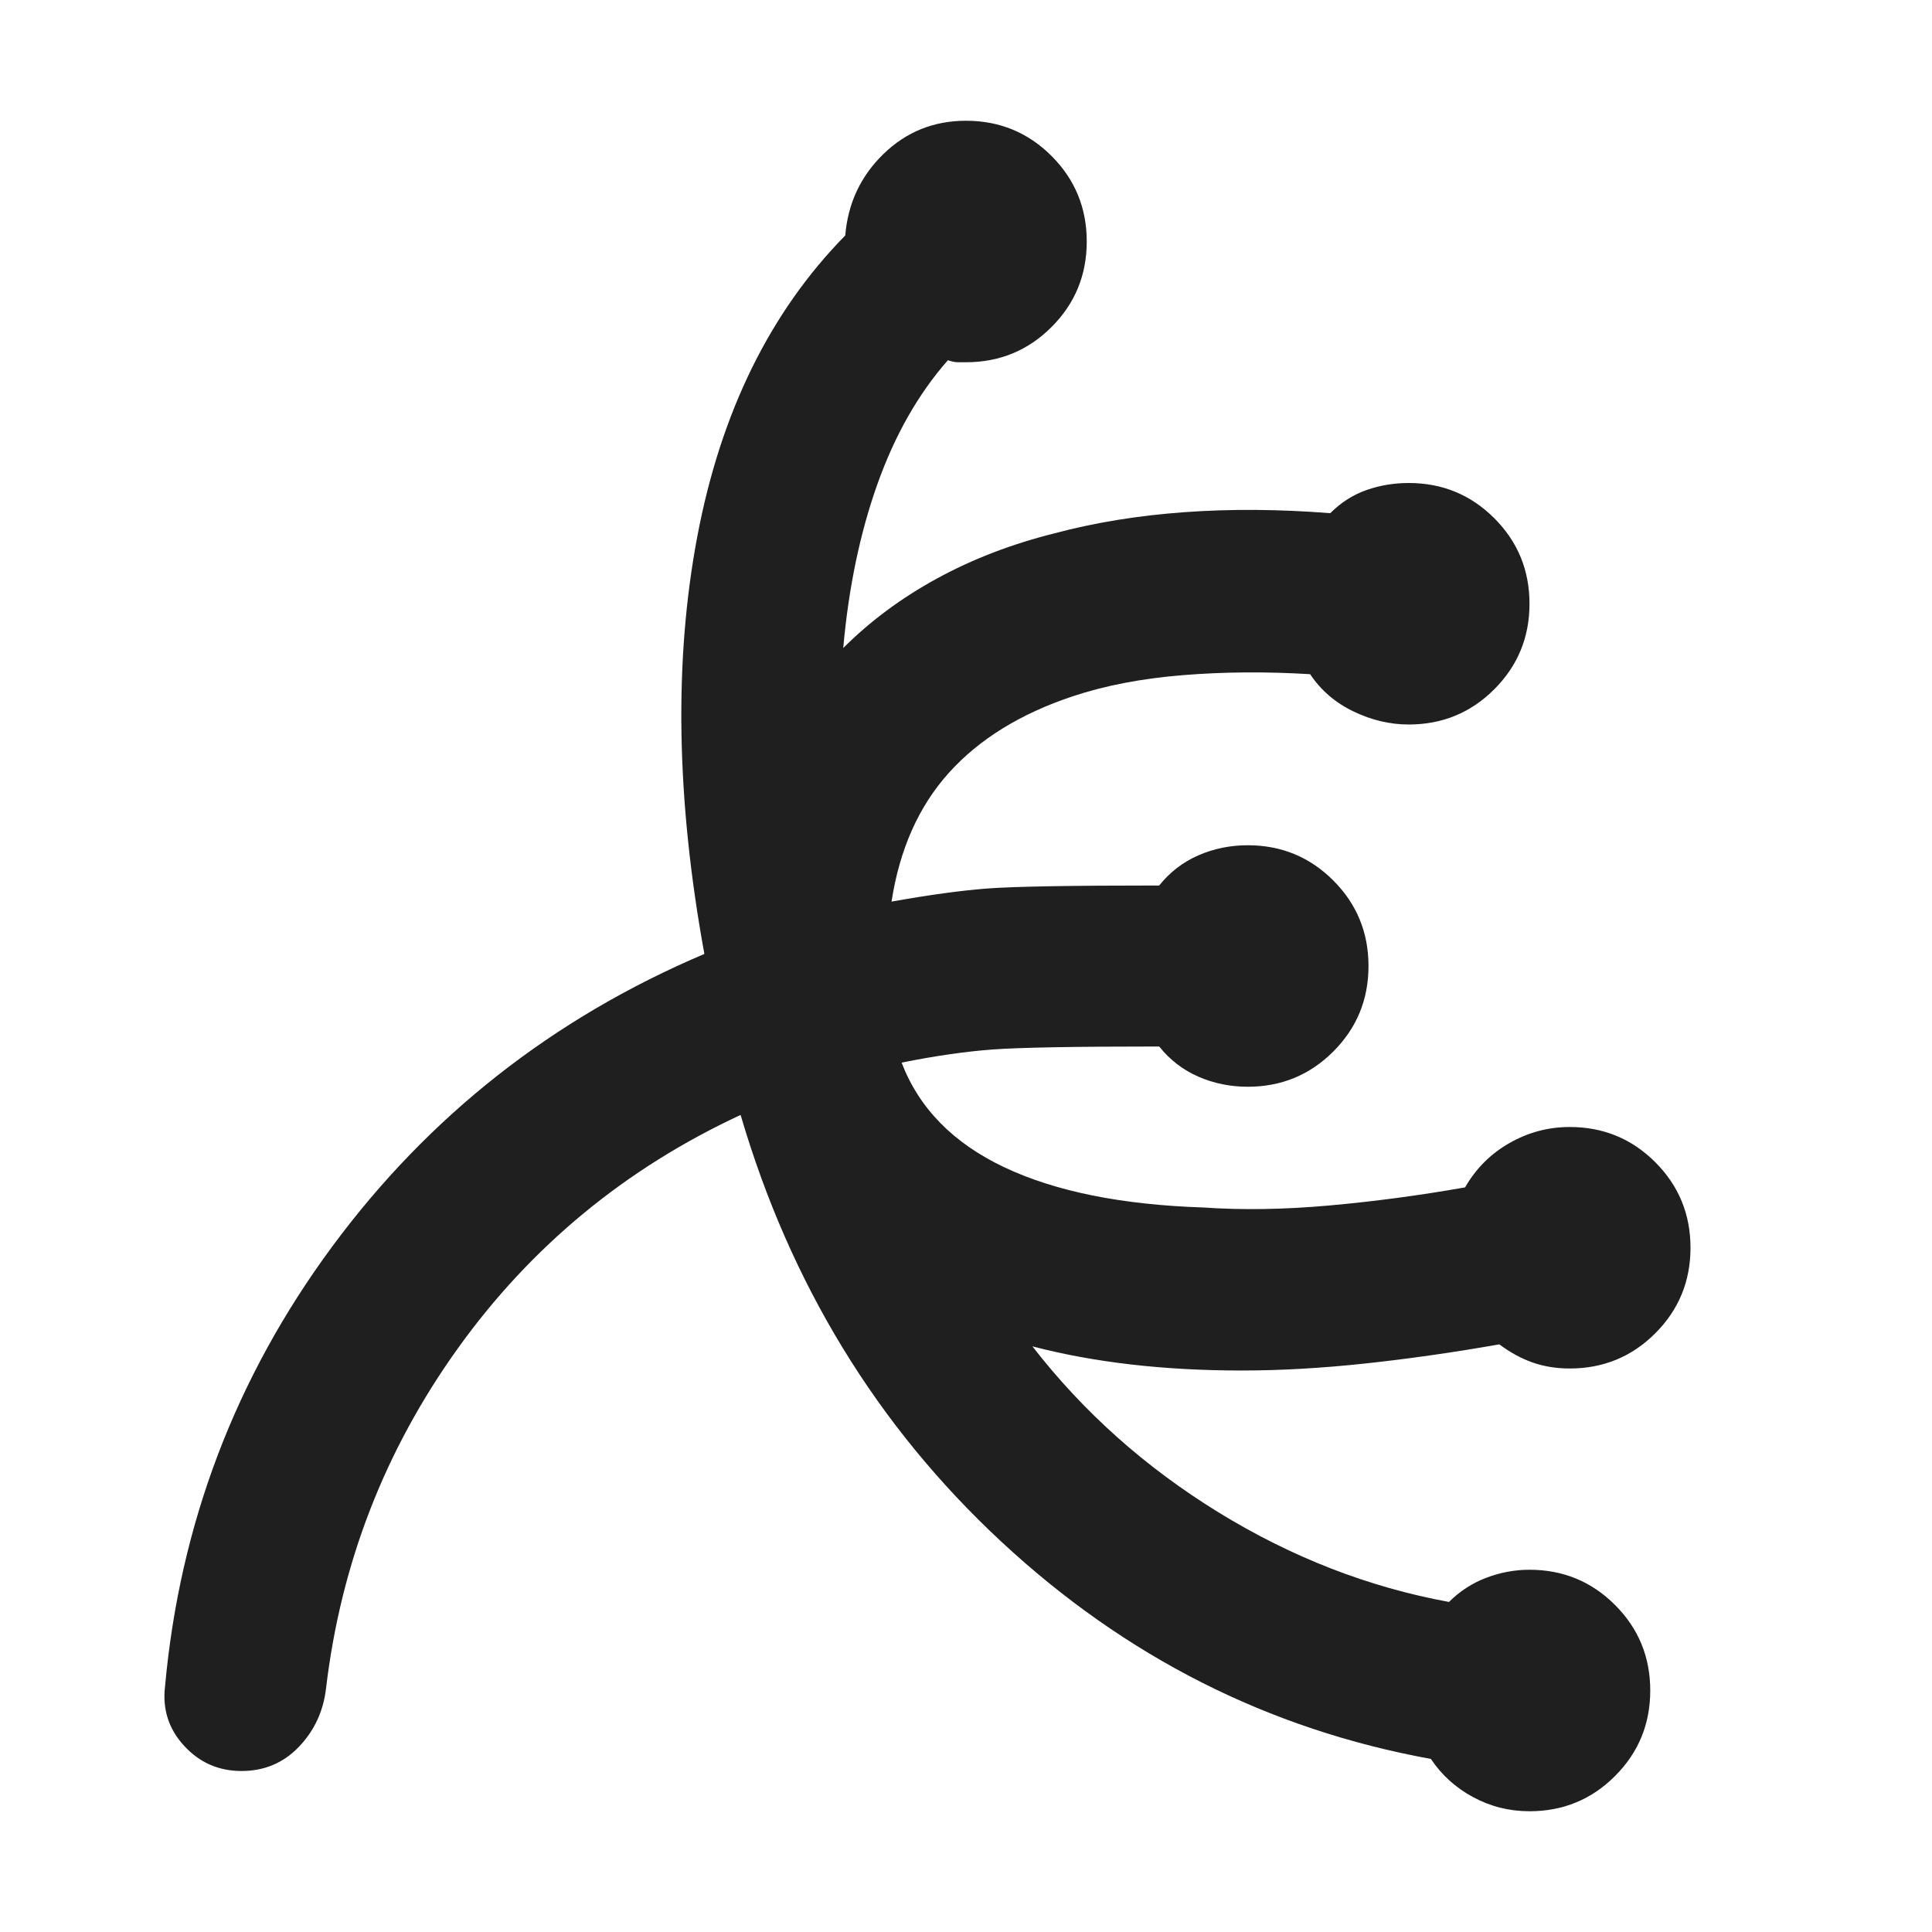
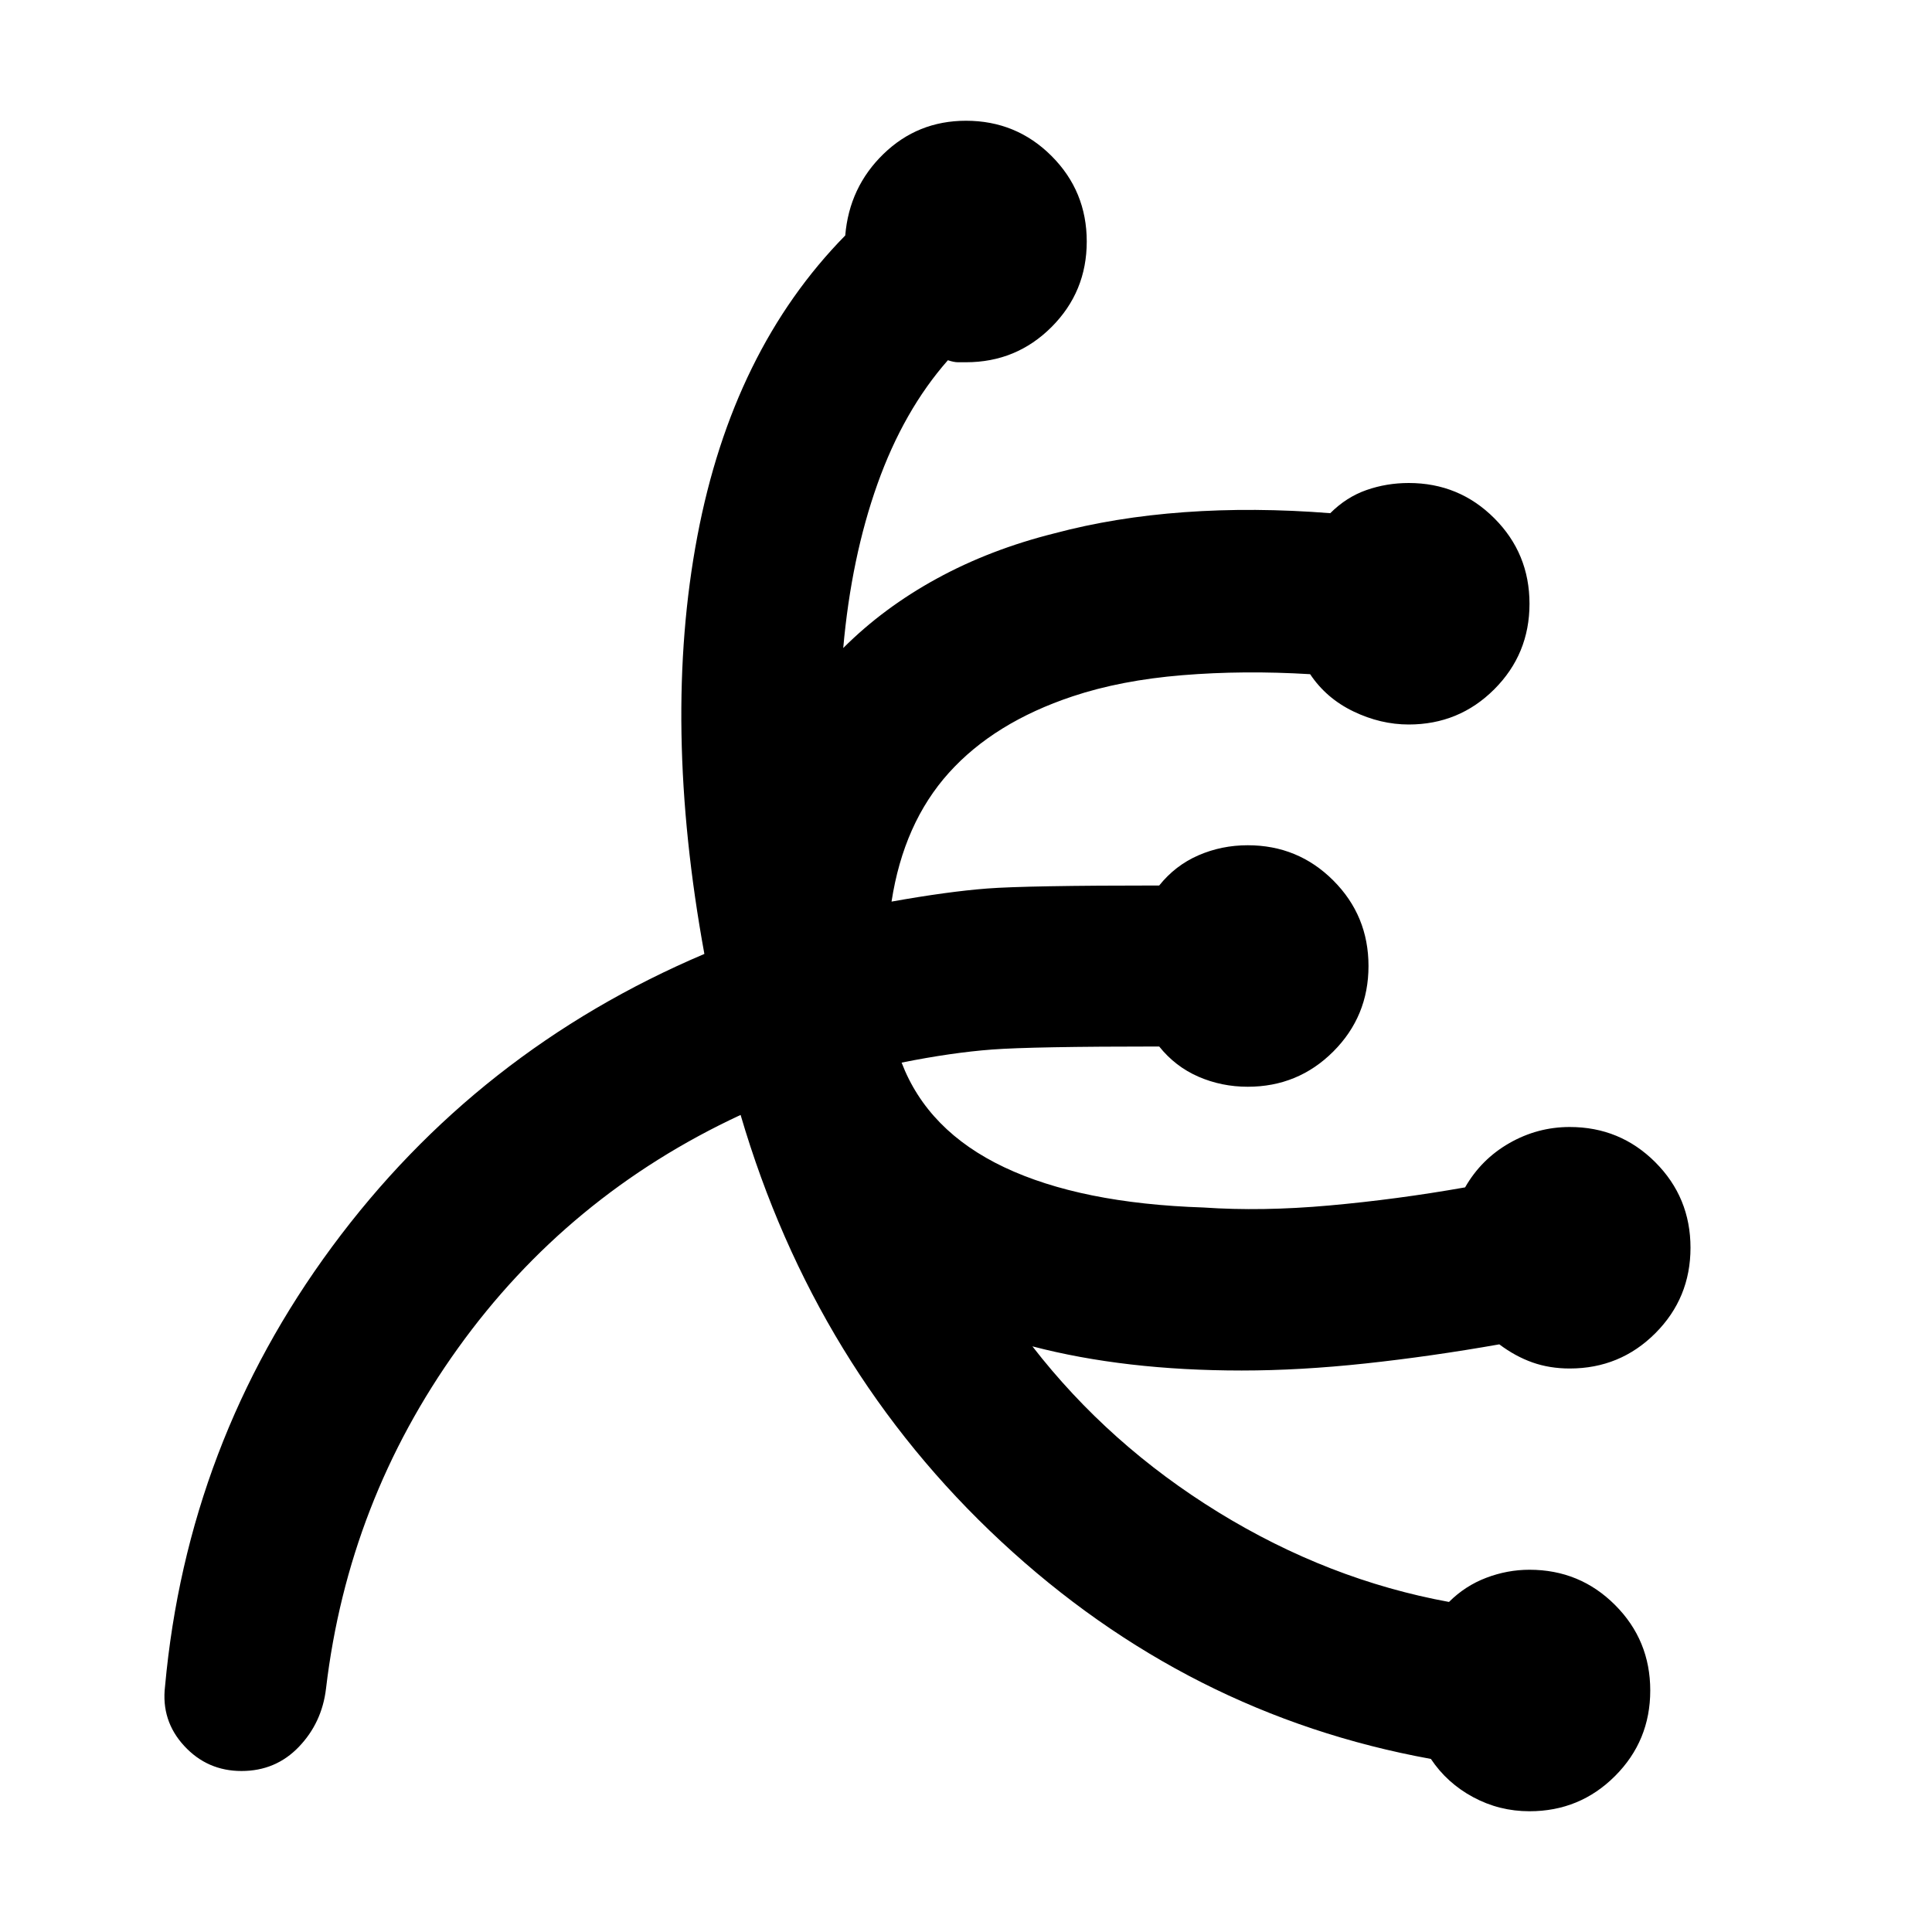
- <svg xmlns="http://www.w3.org/2000/svg" height="24px" viewBox="0 -960 960 960" width="24px" fill="#1f1f1f">
+ <svg xmlns="http://www.w3.org/2000/svg" viewBox="0 -960 960 960" fill="currentColor">
  <path d="M760-60q-15 0-28-7t-21-19q-121-22-213.5-108T368-406q-86 40-140.5 116T162-121q-2 17-13.5 29T120-80q-17 0-28.5-12.5T82-122q11-121 83-218.5T350-486q-21-115-3.5-207.5T420-843q2-24 19-40.5t41-16.5q25 0 42.5 17.5T540-840q0 25-17.5 42.5T480-780h-4q-2 0-5-1-22 25-35 61.5T419-638q20-20 46.5-34.5T524-695q30-8 64.5-10.5t72.5.5q8-8 18-11.5t21-3.5q25 0 42.5 17.5T760-660q0 25-17.5 42.5T700-600q-14 0-27.5-6.5T651-625q-33-2-63.5.5T533-614q-39 13-61.5 38T443-512q28-5 47.5-6.5T576-520q8-10 19.5-15t24.5-5q25 0 42.5 17.5T680-480q0 25-17.5 42.5T620-420q-13 0-24.5-5T576-440q-63 0-83 1.5t-45 6.5q13 34 51 52t99 20q29 2 62.5-1t67.5-9q8-14 22-22t30-8q25 0 42.5 17.5T840-340q0 25-17.5 42.5T780-280q-10 0-18.5-3t-16.5-9q-34 6-66.5 9.5T617-279q-29 0-55-3t-49-9q38 49 92.5 82.5T720-164q8-8 18.5-12t21.5-4q25 0 42.5 17.5T820-120q0 25-17.5 42.5T760-60Z" />
</svg>
